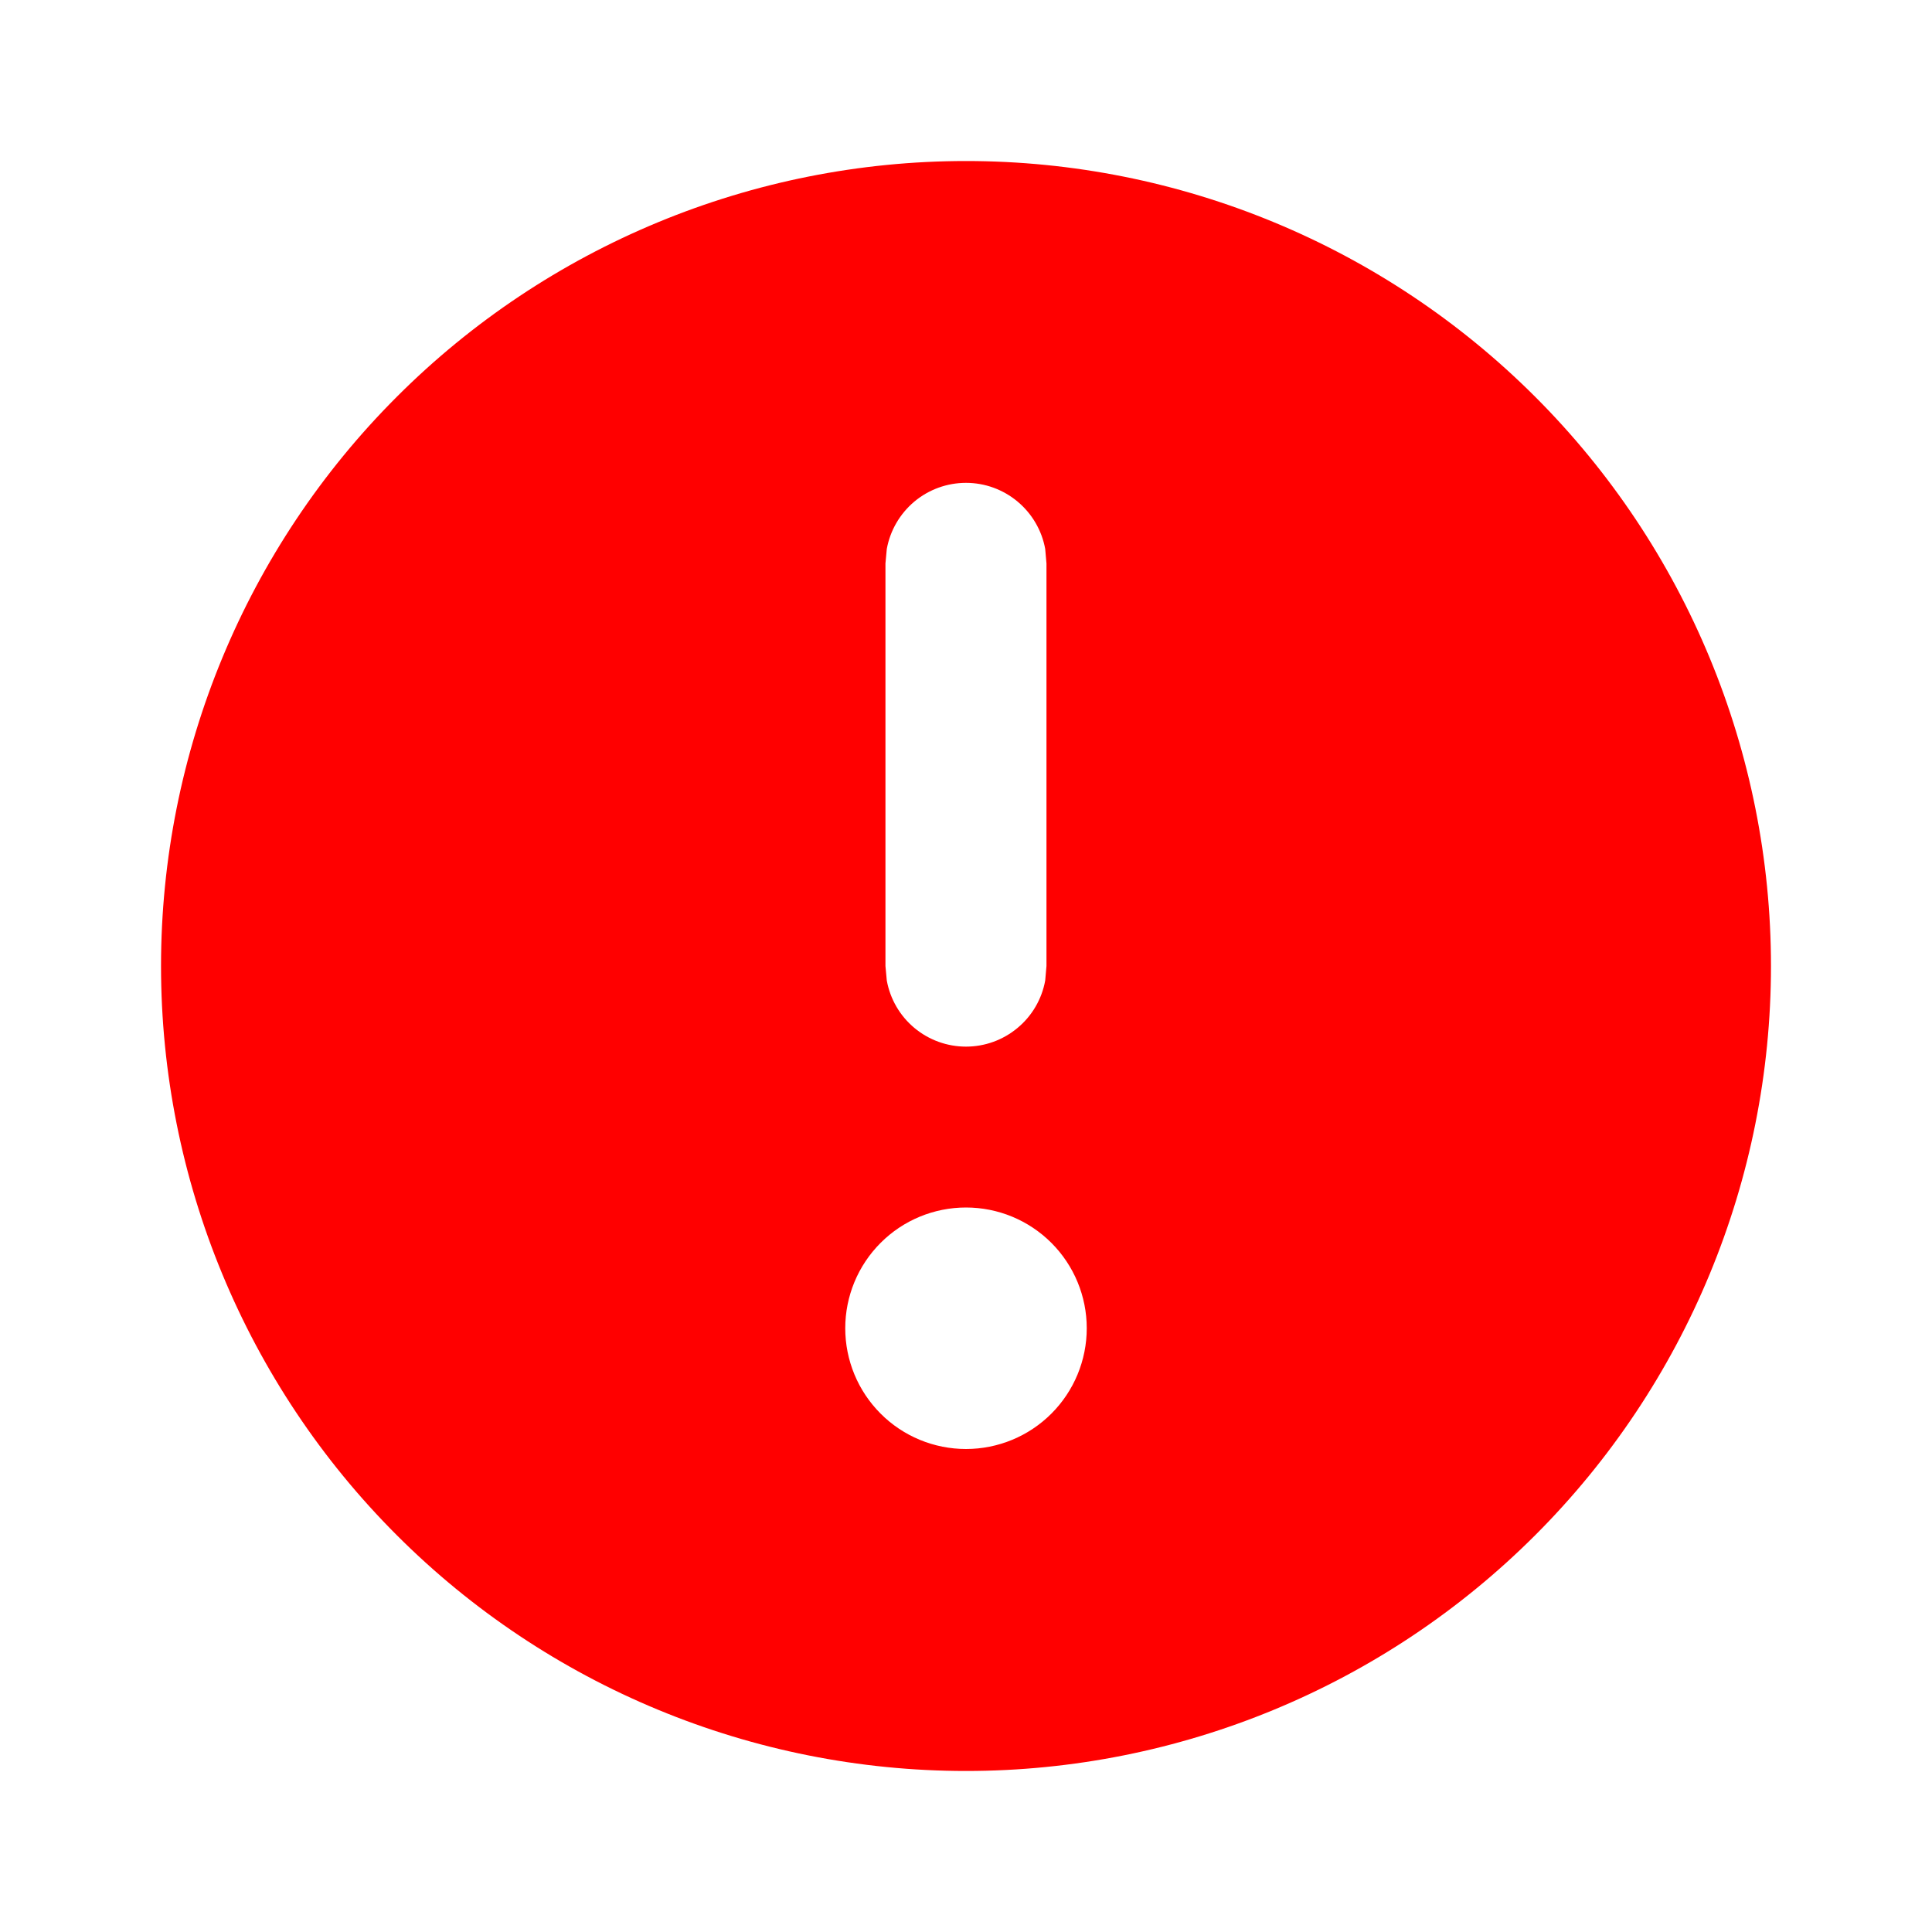
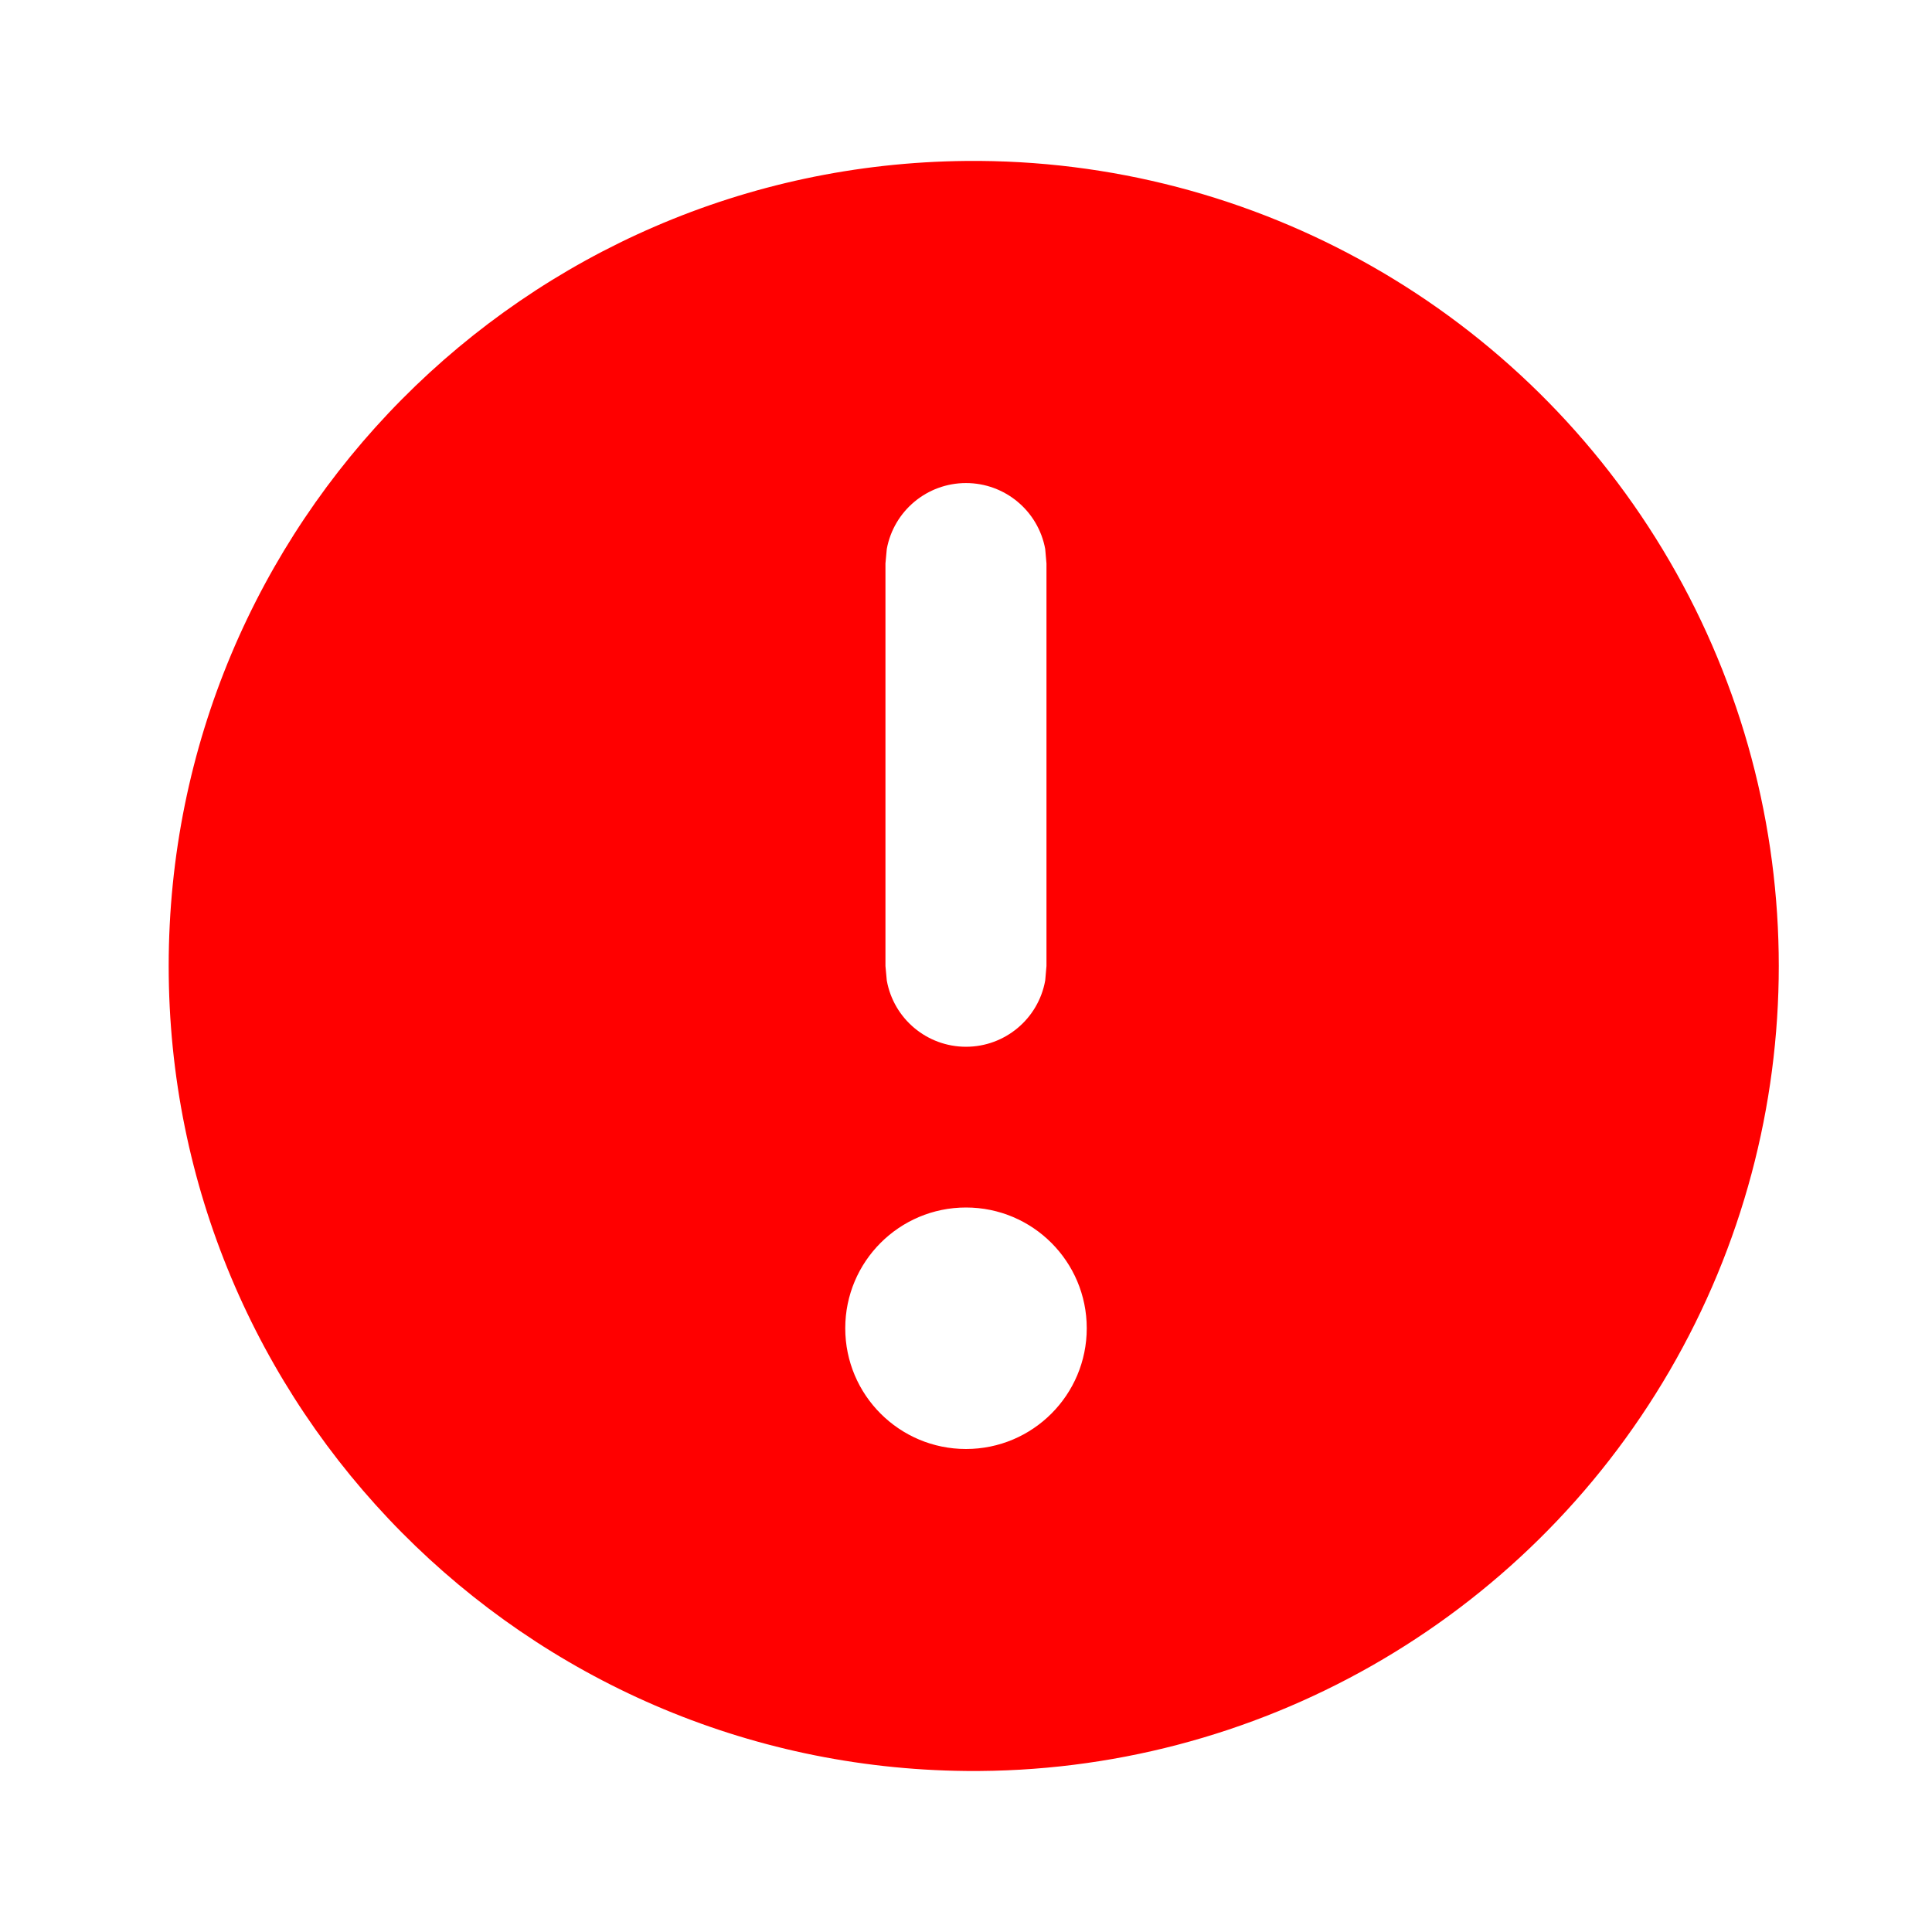
- <svg xmlns="http://www.w3.org/2000/svg" width="26" height="26" viewBox="0 0 26 26" fill="none">
-   <path d="M13 23.833C15.873 23.833 18.628 22.692 20.66 20.66C22.692 18.629 23.833 15.873 23.833 13C23.833 10.127 22.692 7.371 20.66 5.34C18.628 3.308 15.873 2.167 13 2.167C10.127 2.167 7.371 3.308 5.34 5.34C3.308 7.371 2.167 10.127 2.167 13C2.167 15.873 3.308 18.629 5.34 20.66C7.371 22.692 10.127 23.833 13 23.833V23.833ZM11.375 17.875C11.375 17.444 11.546 17.031 11.851 16.726C12.155 16.421 12.569 16.25 13 16.25C13.431 16.25 13.844 16.421 14.149 16.726C14.454 17.031 14.625 17.444 14.625 17.875C14.625 18.306 14.454 18.719 14.149 19.024C13.844 19.329 13.431 19.5 13 19.5C12.569 19.5 12.155 19.329 11.851 19.024C11.546 18.719 11.375 18.306 11.375 17.875ZM11.934 7.388C11.979 7.139 12.111 6.913 12.305 6.75C12.5 6.587 12.746 6.498 13 6.498C13.254 6.498 13.499 6.587 13.694 6.75C13.889 6.913 14.021 7.139 14.066 7.388L14.083 7.583V13L14.066 13.195C14.021 13.445 13.889 13.671 13.694 13.833C13.499 13.996 13.254 14.085 13 14.085C12.746 14.085 12.5 13.996 12.305 13.833C12.111 13.671 11.979 13.445 11.934 13.195L11.916 13V7.583L11.934 7.388Z" fill="#FF0000" />
+ <svg xmlns="http://www.w3.org/2000/svg" width="26" height="26" fill="none">
+   <path d="M13 23.833a10.834 10.834 0 1 0 0-21.667 10.834 10.834 0 0 0 0 21.667Zm-1.625-5.958a1.625 1.625 0 1 1 3.25 0 1.625 1.625 0 0 1-3.25 0Zm.559-10.487a1.084 1.084 0 0 1 2.132 0l.017.195V13l-.017.195a1.083 1.083 0 0 1-2.132 0L11.916 13V7.583l.018-.195Z" fill="red" />
</svg>
